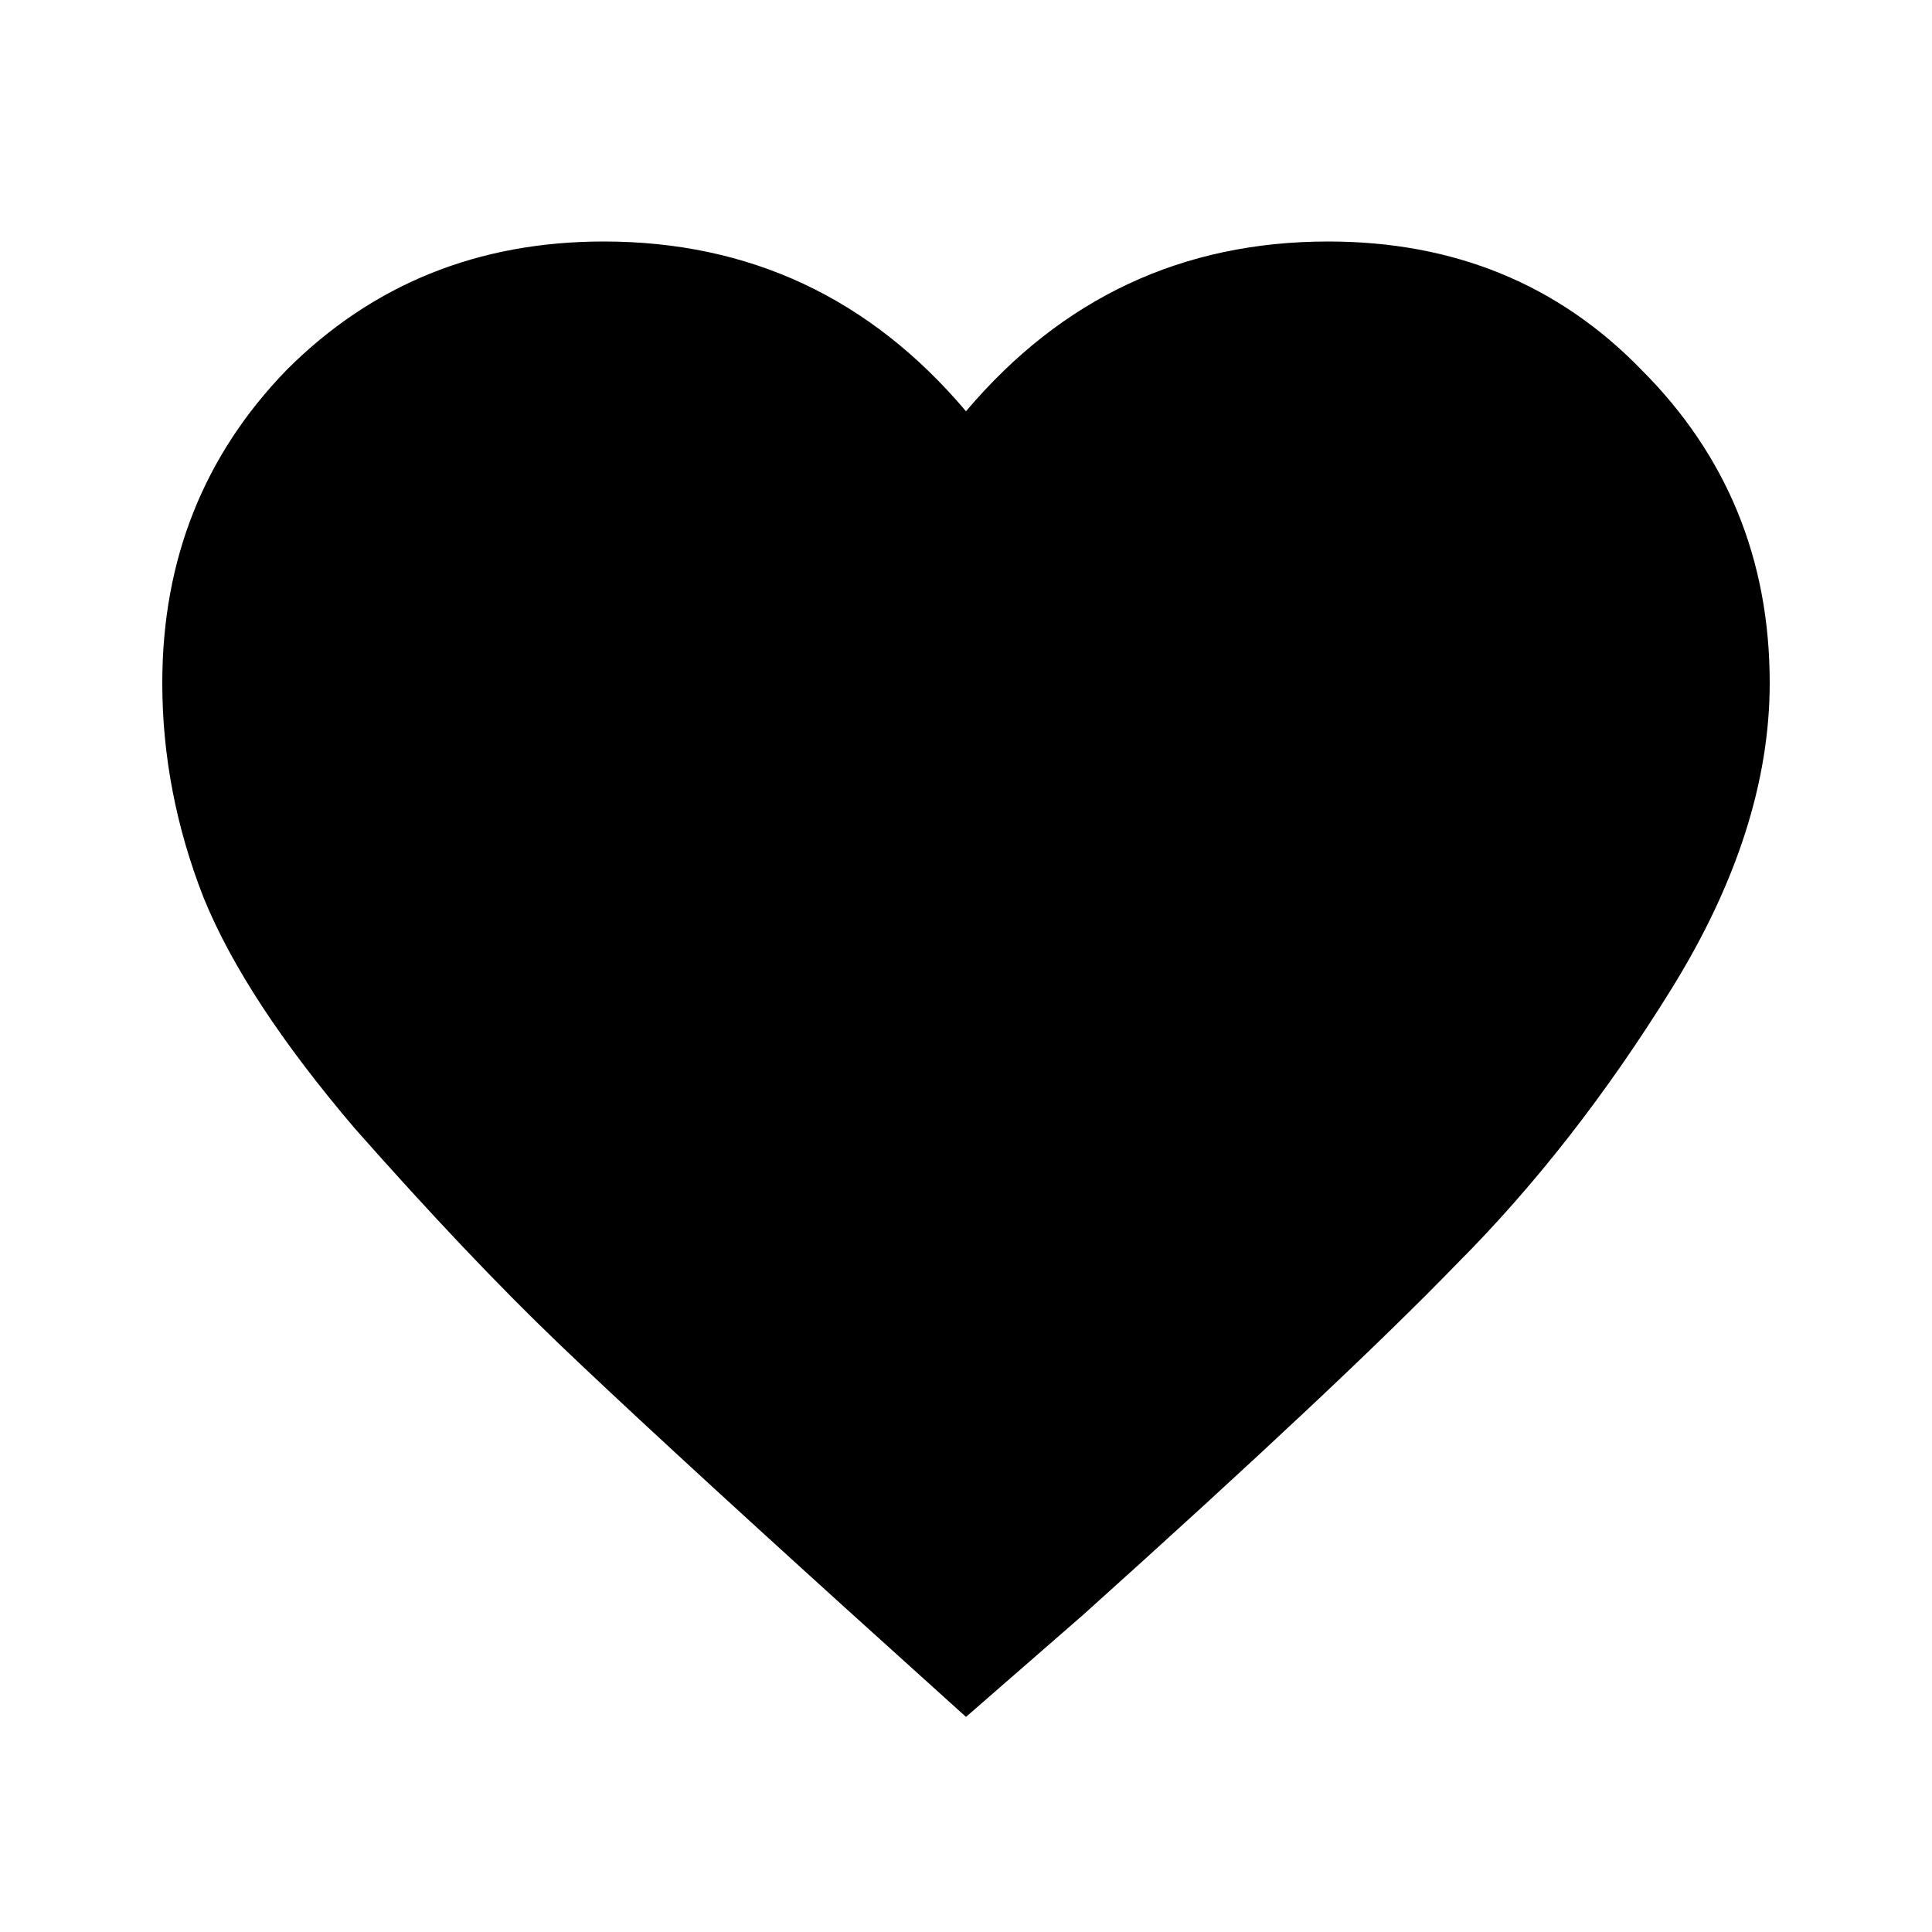
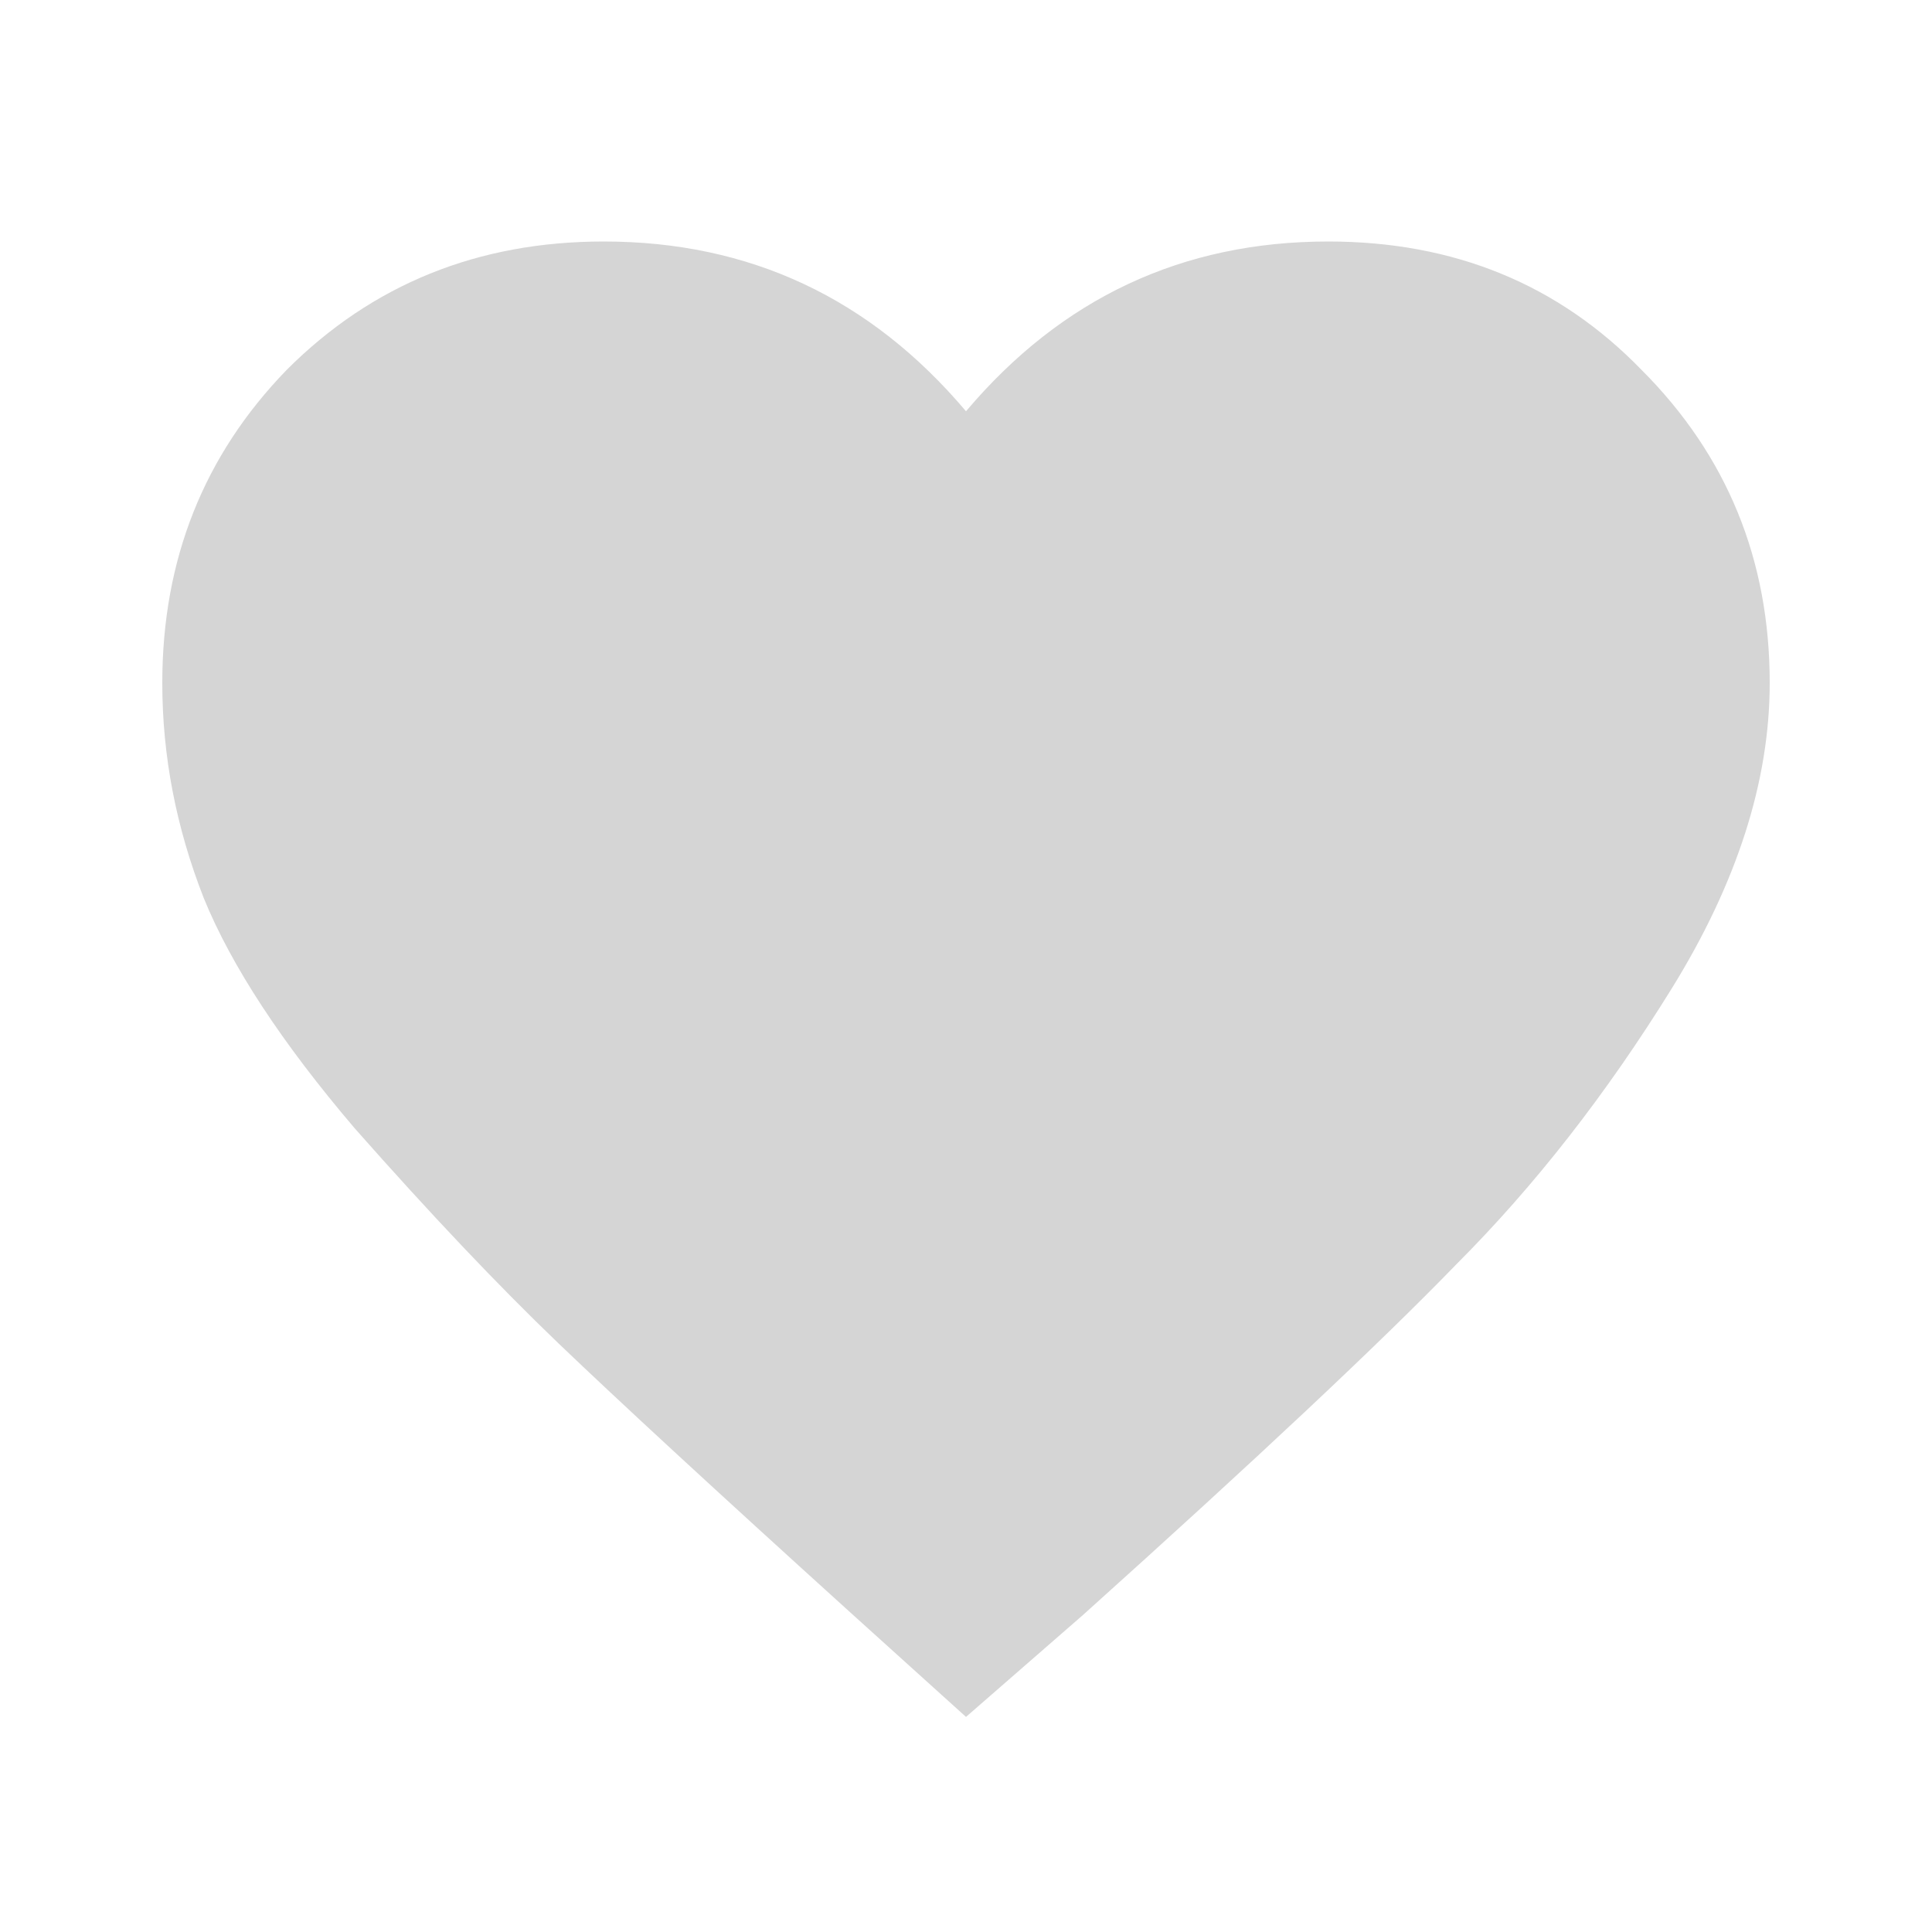
<svg xmlns="http://www.w3.org/2000/svg" width="24" height="24" viewBox="0 0 24 24" fill="none">
-   <path id="favorite" d="M12 21.328L10.547 20.016C8.891 18.516 7.688 17.406 6.938 16.688C6.188 15.969 5.344 15.078 4.406 14.016C3.5 12.953 2.875 12 2.531 11.156C2.188 10.281 2.016 9.391 2.016 8.484C2.016 6.953 2.531 5.656 3.562 4.594C4.625 3.531 5.938 3 7.5 3C9.312 3 10.812 3.703 12 5.109C13.188 3.703 14.688 3 16.5 3C18.062 3 19.359 3.531 20.391 4.594C21.453 5.656 21.984 6.953 21.984 8.484C21.984 9.703 21.578 10.969 20.766 12.281C19.953 13.594 19.062 14.734 18.094 15.703C17.156 16.672 15.609 18.125 13.453 20.062L12 21.328Z" fill="currentColor" />
+   <path id="favorite" d="M12 21.328L10.547 20.016C8.891 18.516 7.688 17.406 6.938 16.688C6.188 15.969 5.344 15.078 4.406 14.016C3.5 12.953 2.875 12 2.531 11.156C2.188 10.281 2.016 9.391 2.016 8.484C2.016 6.953 2.531 5.656 3.562 4.594C4.625 3.531 5.938 3 7.5 3C9.312 3 10.812 3.703 12 5.109C13.188 3.703 14.688 3 16.5 3C18.062 3 19.359 3.531 20.391 4.594C21.453 5.656 21.984 6.953 21.984 8.484C21.984 9.703 21.578 10.969 20.766 12.281C19.953 13.594 19.062 14.734 18.094 15.703C17.156 16.672 15.609 18.125 13.453 20.062L12 21.328Z" fill="#d5d5d5" />
</svg>
